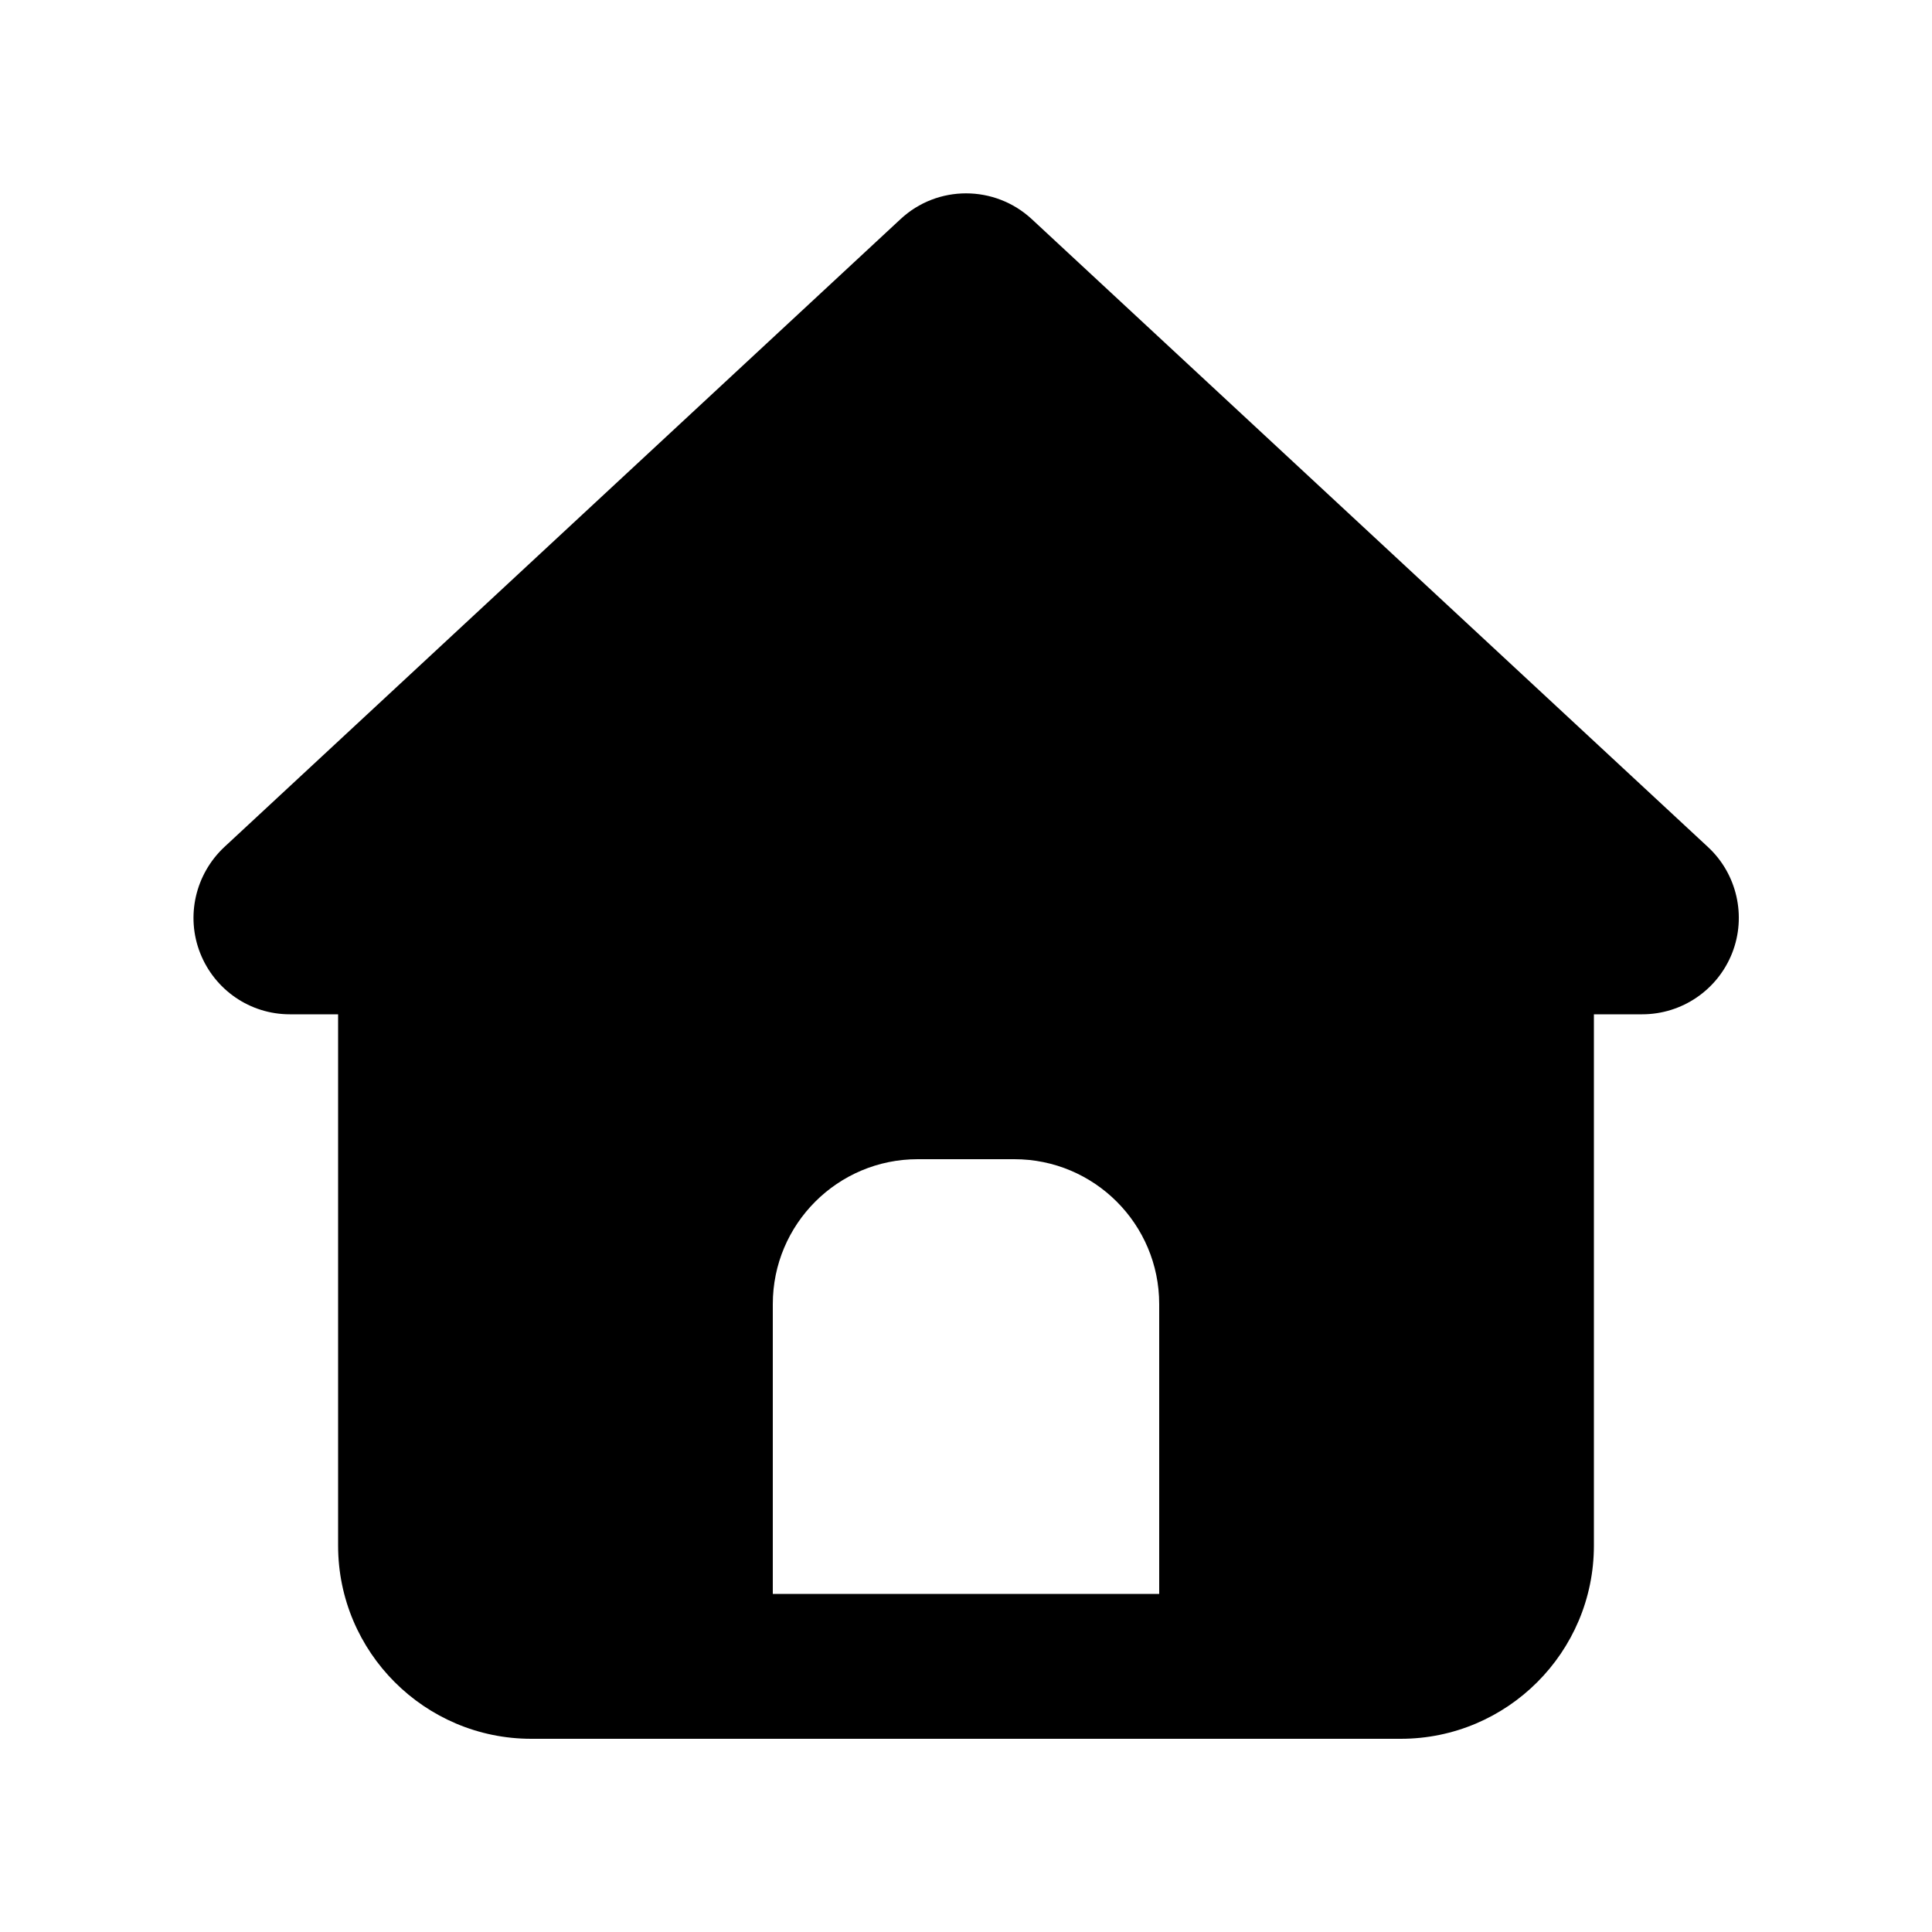
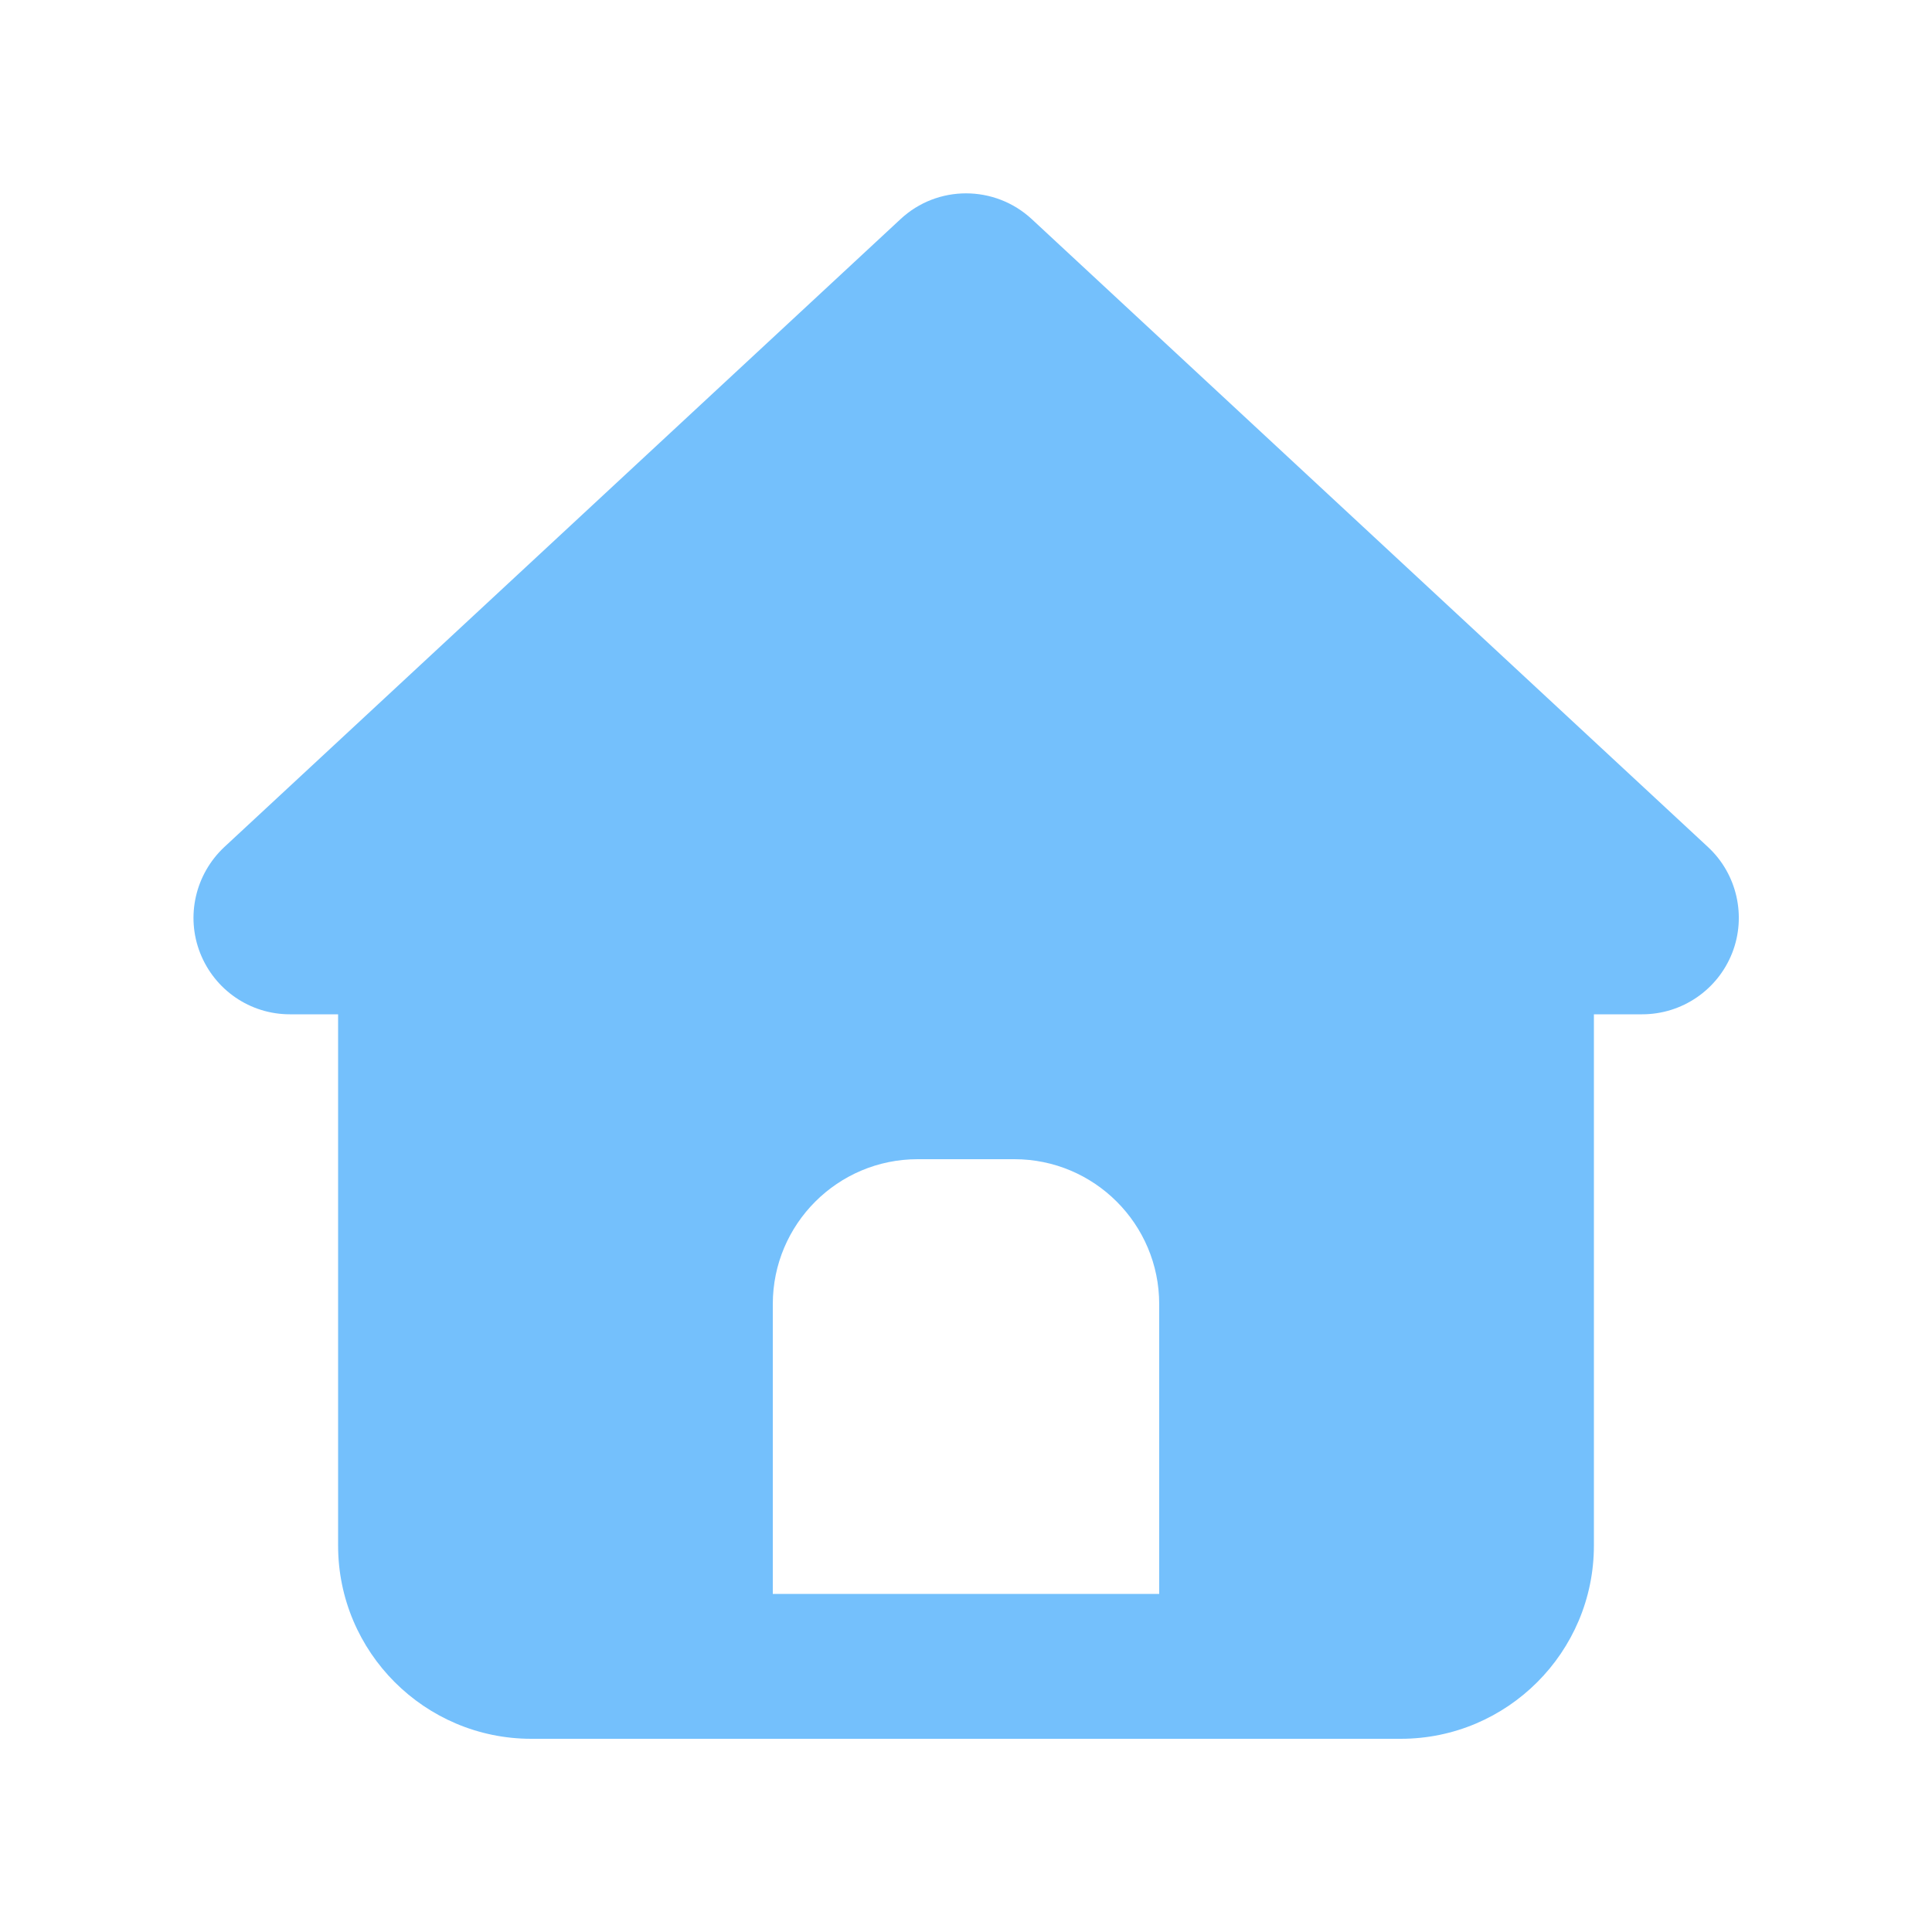
<svg xmlns="http://www.w3.org/2000/svg" viewBox="0 0 640 640">
-   <path d="M341.8 72.6C329.5 61.2 310.5 61.2 298.3 72.6L74.3 280.6C64.7 289.6 61.5 303.5 66.3 315.7C71.1 327.9 82.8 336 96 336L112 336L112 512C112 547.3 140.7 576 176 576L464 576C499.3 576 528 547.3 528 512L528 336L544 336C557.2 336 569 327.9 573.8 315.7C578.6 303.5 575.4 289.5 565.8 280.6L341.8 72.6zM304 384L336 384C362.5 384 384 405.5 384 432L384 528L256 528L256 432C256 405.5 277.5 384 304 384z" />
+   <path fill="#74C0FC" d="M341.8 72.6C329.5 61.2 310.5 61.2 298.3 72.6L74.3 280.6C64.7 289.6 61.5 303.5 66.3 315.7C71.1 327.9 82.8 336 96 336L112 336L112 512C112 547.3 140.7 576 176 576L464 576C499.3 576 528 547.3 528 512L528 336L544 336C557.2 336 569 327.9 573.8 315.7C578.6 303.5 575.4 289.5 565.8 280.6L341.8 72.6zM304 384L336 384C362.5 384 384 405.5 384 432L384 528L256 528L256 432C256 405.5 277.5 384 304 384z" />
</svg>
